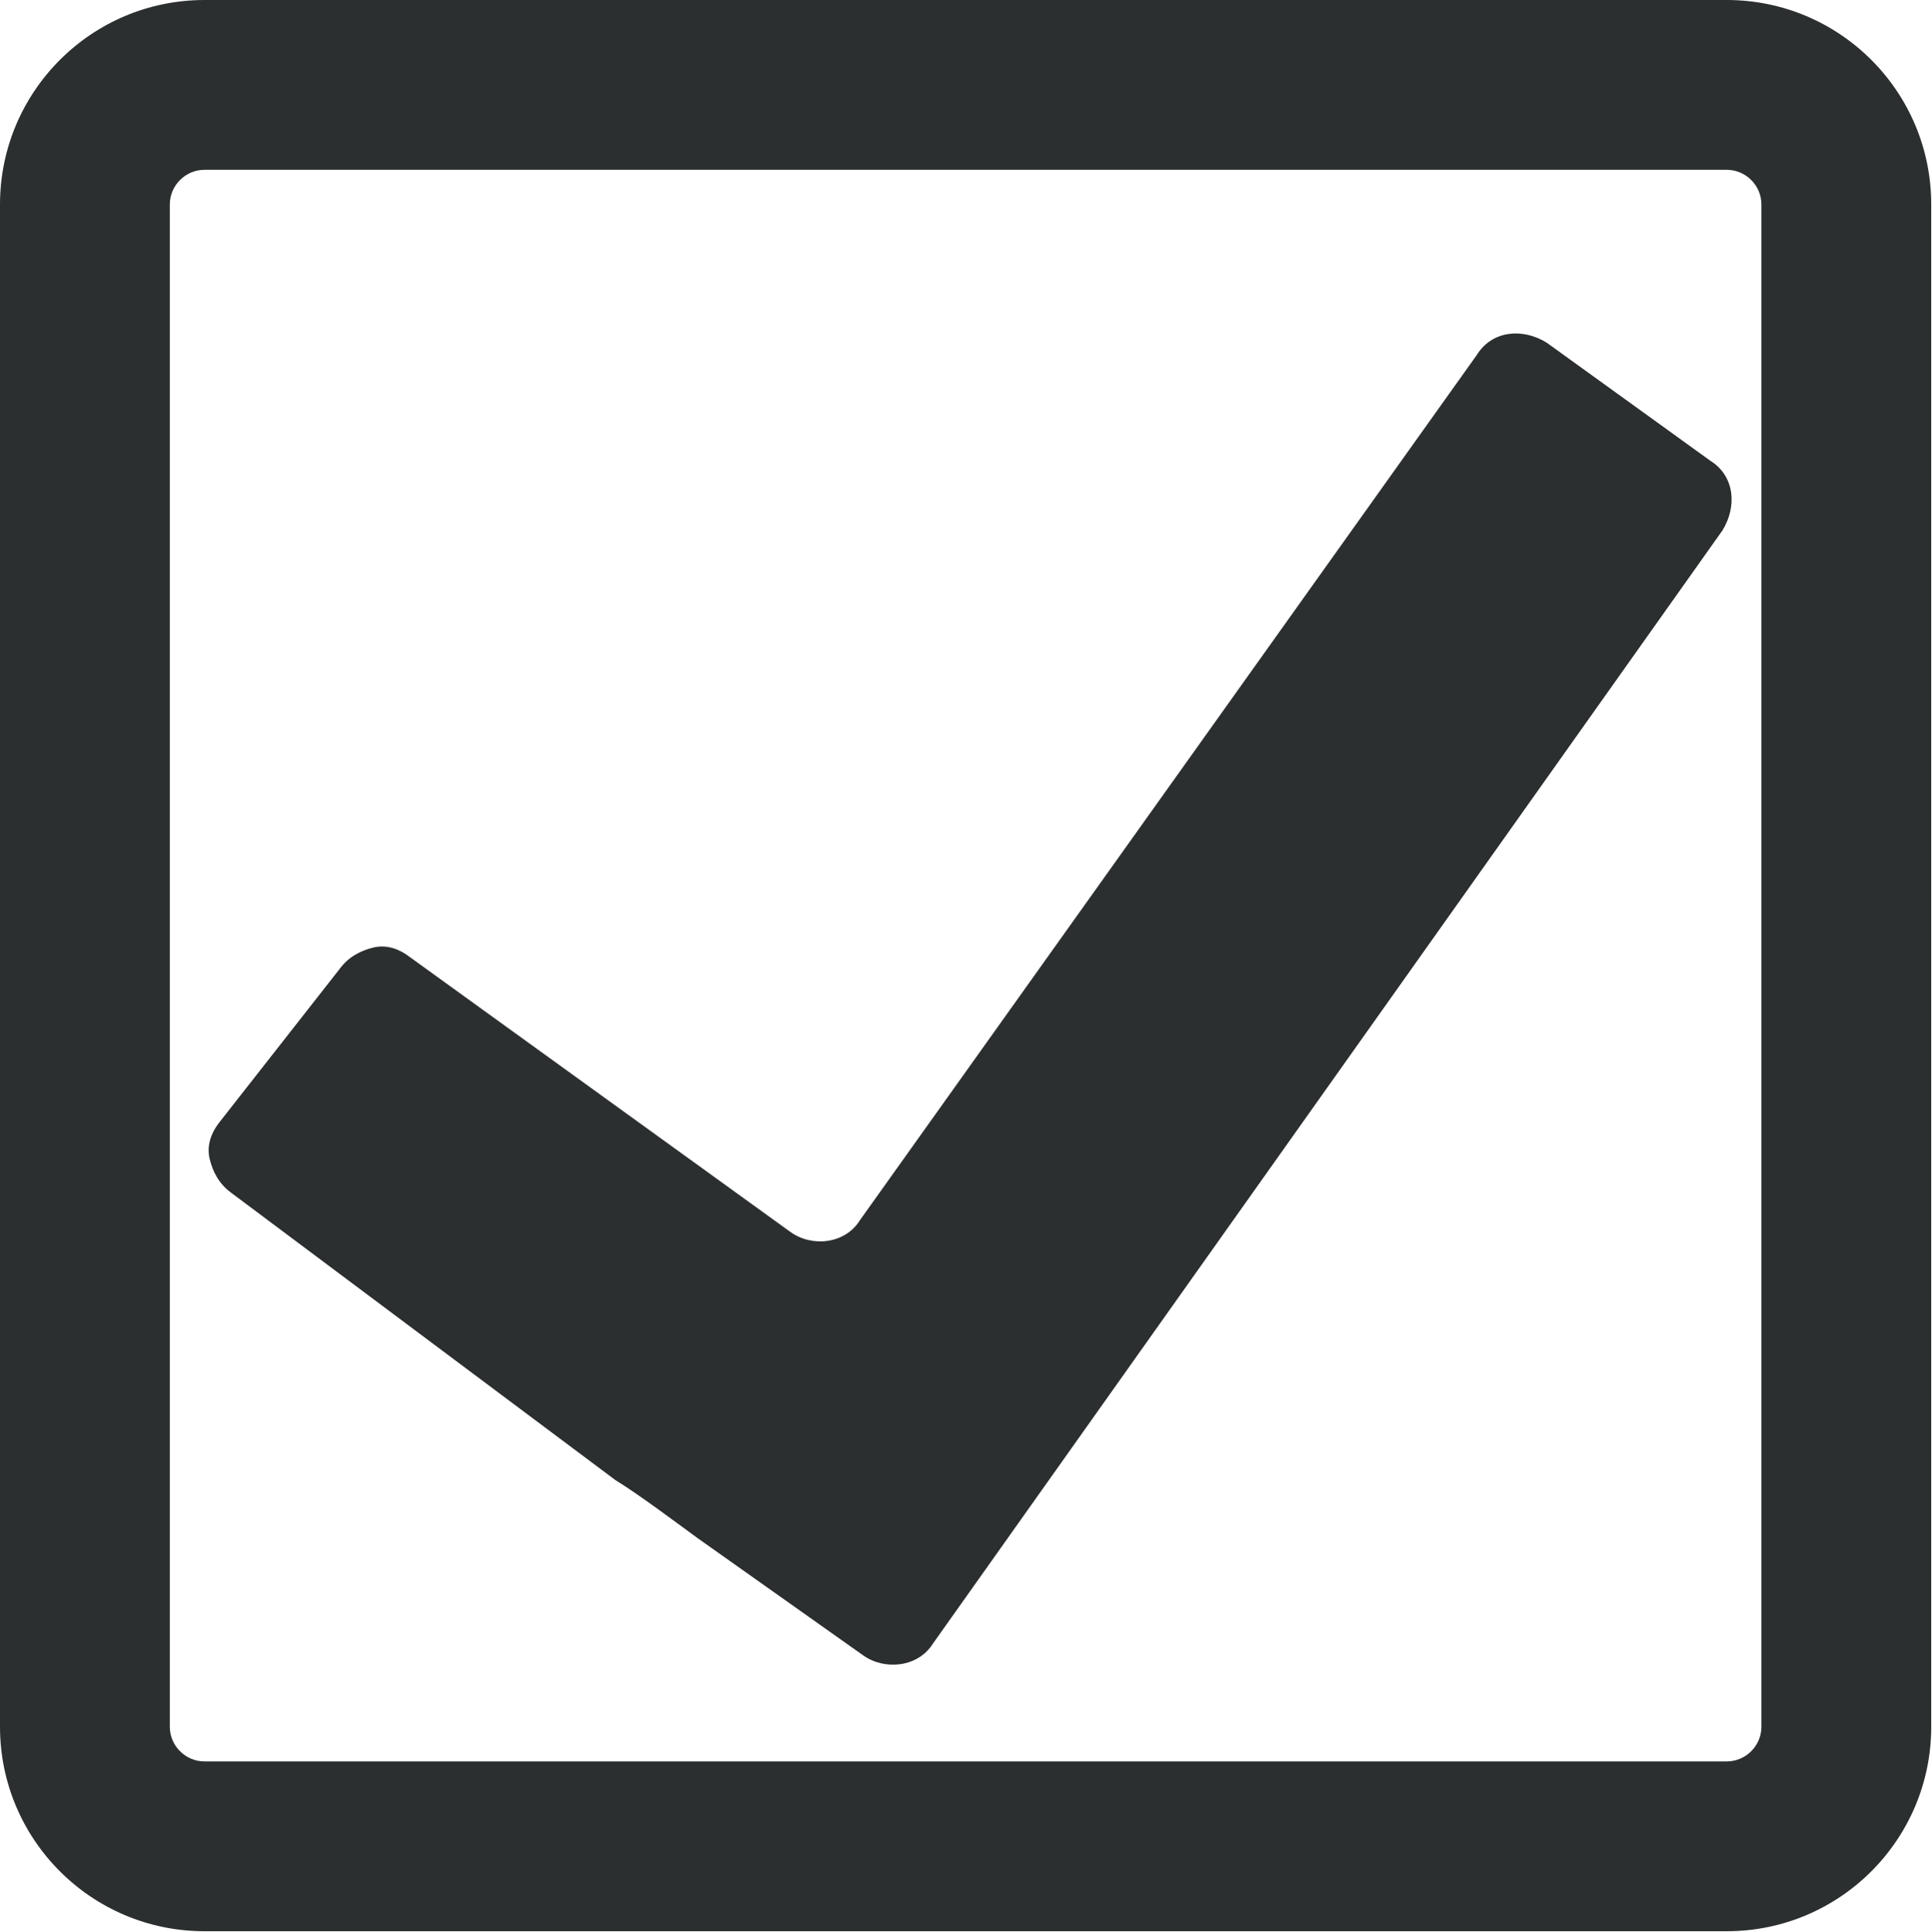
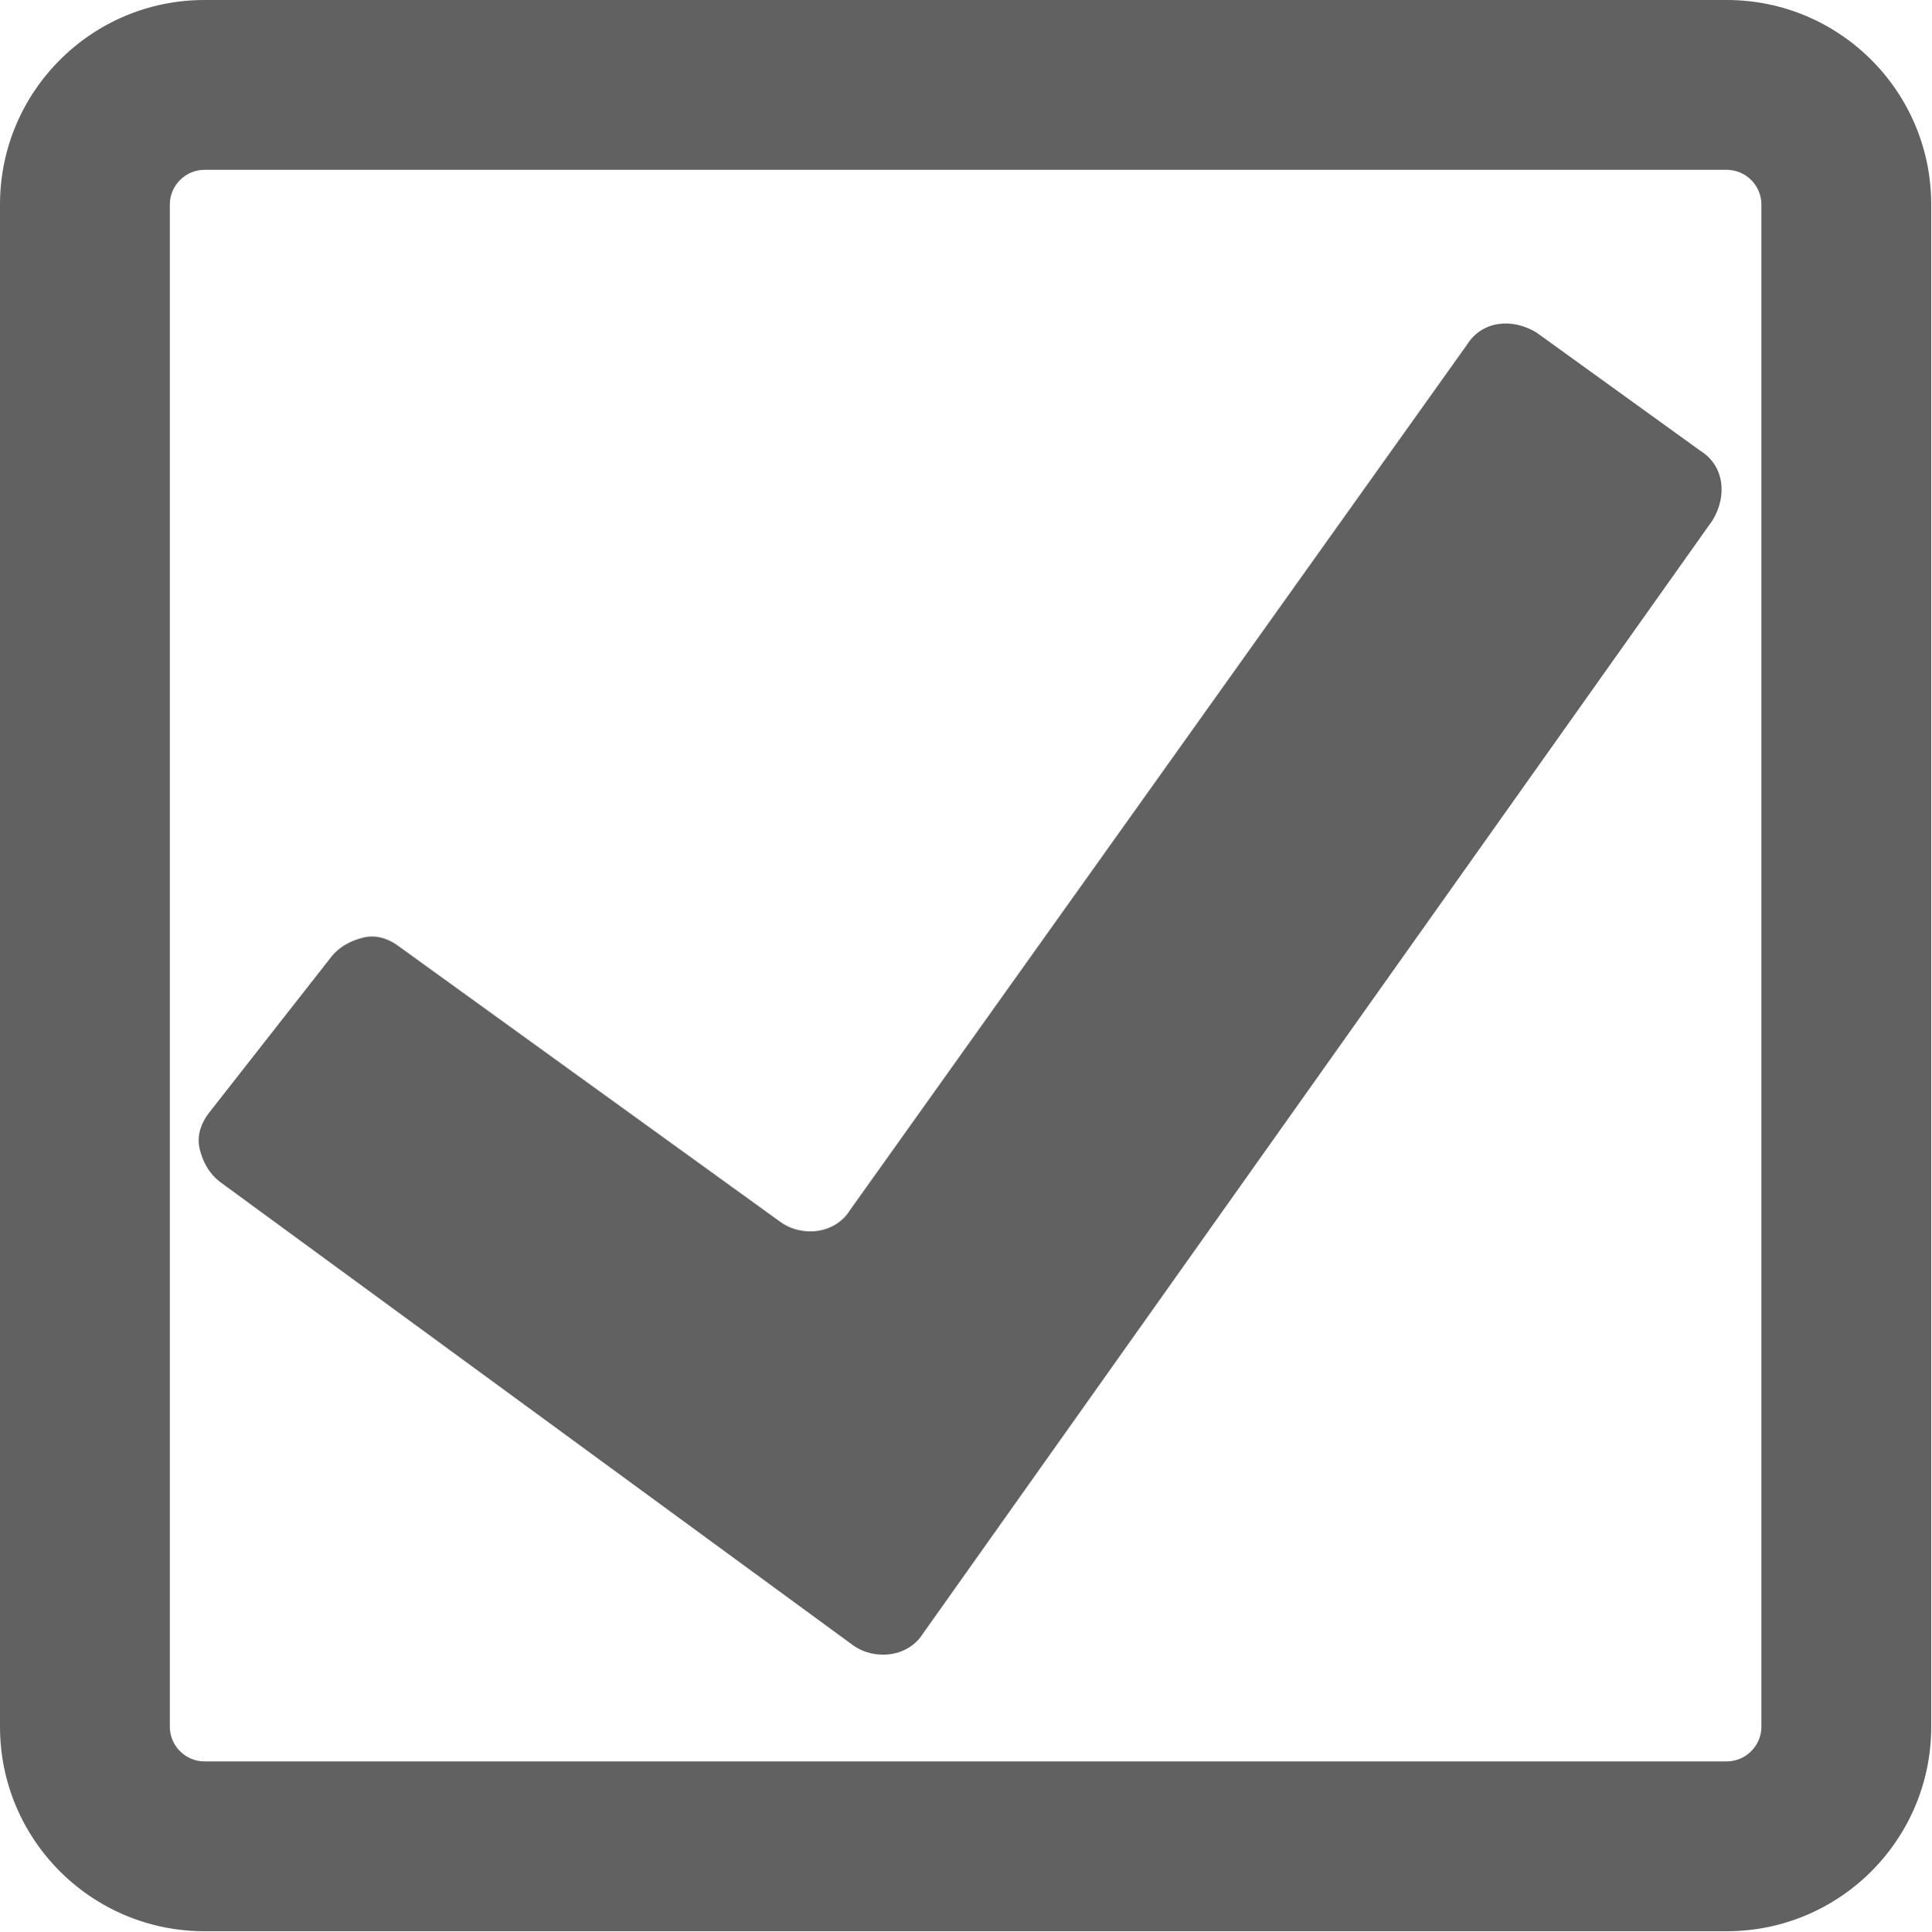
- <svg xmlns="http://www.w3.org/2000/svg" version="1.1" id="Layer_1" x="0px" y="0px" viewBox="-3 -3 580 580" enable-background="new -3 -3 580 580" xml:space="preserve">
+ <svg xmlns="http://www.w3.org/2000/svg" version="1.1" id="Layer_1" x="0px" y="0px" viewBox="0 0 580 580" style="enable-background:new 0 0 580 580;" xml:space="preserve">
+   <style type="text/css">
+ 	.st0{fill:#616161;}
+ </style>
  <g>
-     <path fill="#2C2F30" d="M461.5,99.9c-7.3-4.5-16.4-3.6-20.9,3.6L255.3,363.4c-4.5,7.3-14.5,8.2-20.9,3.6l-114.5-82.7   c-3.6-2.7-7.3-3.6-10.9-2.7c-3.6,0.9-7.3,2.7-10,6.4l-36.3,46.3c-2.7,3.6-3.6,7.3-2.7,10.9s2.7,7.3,6.4,10l115.4,86.3   c7.3,4.5,18.2,12.7,24.5,17.3l50,35.4c6.4,4.5,16.4,3.6,20.9-3.6l237.1-334.3c4.5-7.3,3.6-16.4-3.6-20.9L461.5,99.9z" />
+     <path class="st0" d="M461.5,99.9c-7.3-4.5-16.4-3.6-20.9,3.6L255.3,363.4c-4.5,7.3-14.5,8.2-20.9,3.6l-114.5-82.7   c-3.6-2.7-7.3-3.6-10.9-2.7s-7.3,2.7-10,6.4l-36.3,46.3c-2.7,3.6-3.6,7.3-2.7,10.9s2.7,7.3,6.4,10l189.9,139   c6.4,4.5,16.4,3.6,20.9-3.6l237.1-334.3c4.5-7.3,3.6-16.4-3.6-20.9L461.5,99.9z" />
  </g>
  <g>
-     <path fill="#2C2F30" d="M515.6,48c5.7,0,10.4,4.7,10.4,10.4v457.2c0,5.7-4.7,10.4-10.4,10.4H58.4c-5.7,0-10.4-4.7-10.4-10.4V58.4   C48,52.7,52.7,48,58.4,48H515.6 M515.6-3H58.4C24.5-3-3,24.5-3,58.4v457.2c0,33.9,27.5,61.4,61.4,61.4h457.2   c33.9,0,61.4-27.5,61.4-61.4V58.4C577,24.5,549.5-3,515.6-3L515.6-3z" />
+     <path class="st0" d="M518.6,51c5.7,0,10.4,4.7,10.4,10.4v457.2c0,5.7-4.7,10.4-10.4,10.4H61.4c-5.7,0-10.4-4.7-10.4-10.4V61.4   C51,55.7,55.7,51,61.4,51H518.6 M518.6,0H61.4C27.5,0,0,27.5,0,61.4v457.2C0,552.5,27.5,580,61.4,580h457.2   c33.9,0,61.4-27.5,61.4-61.4V61.4C580,27.5,552.5,0,518.6,0L518.6,0z" />
  </g>
</svg>
